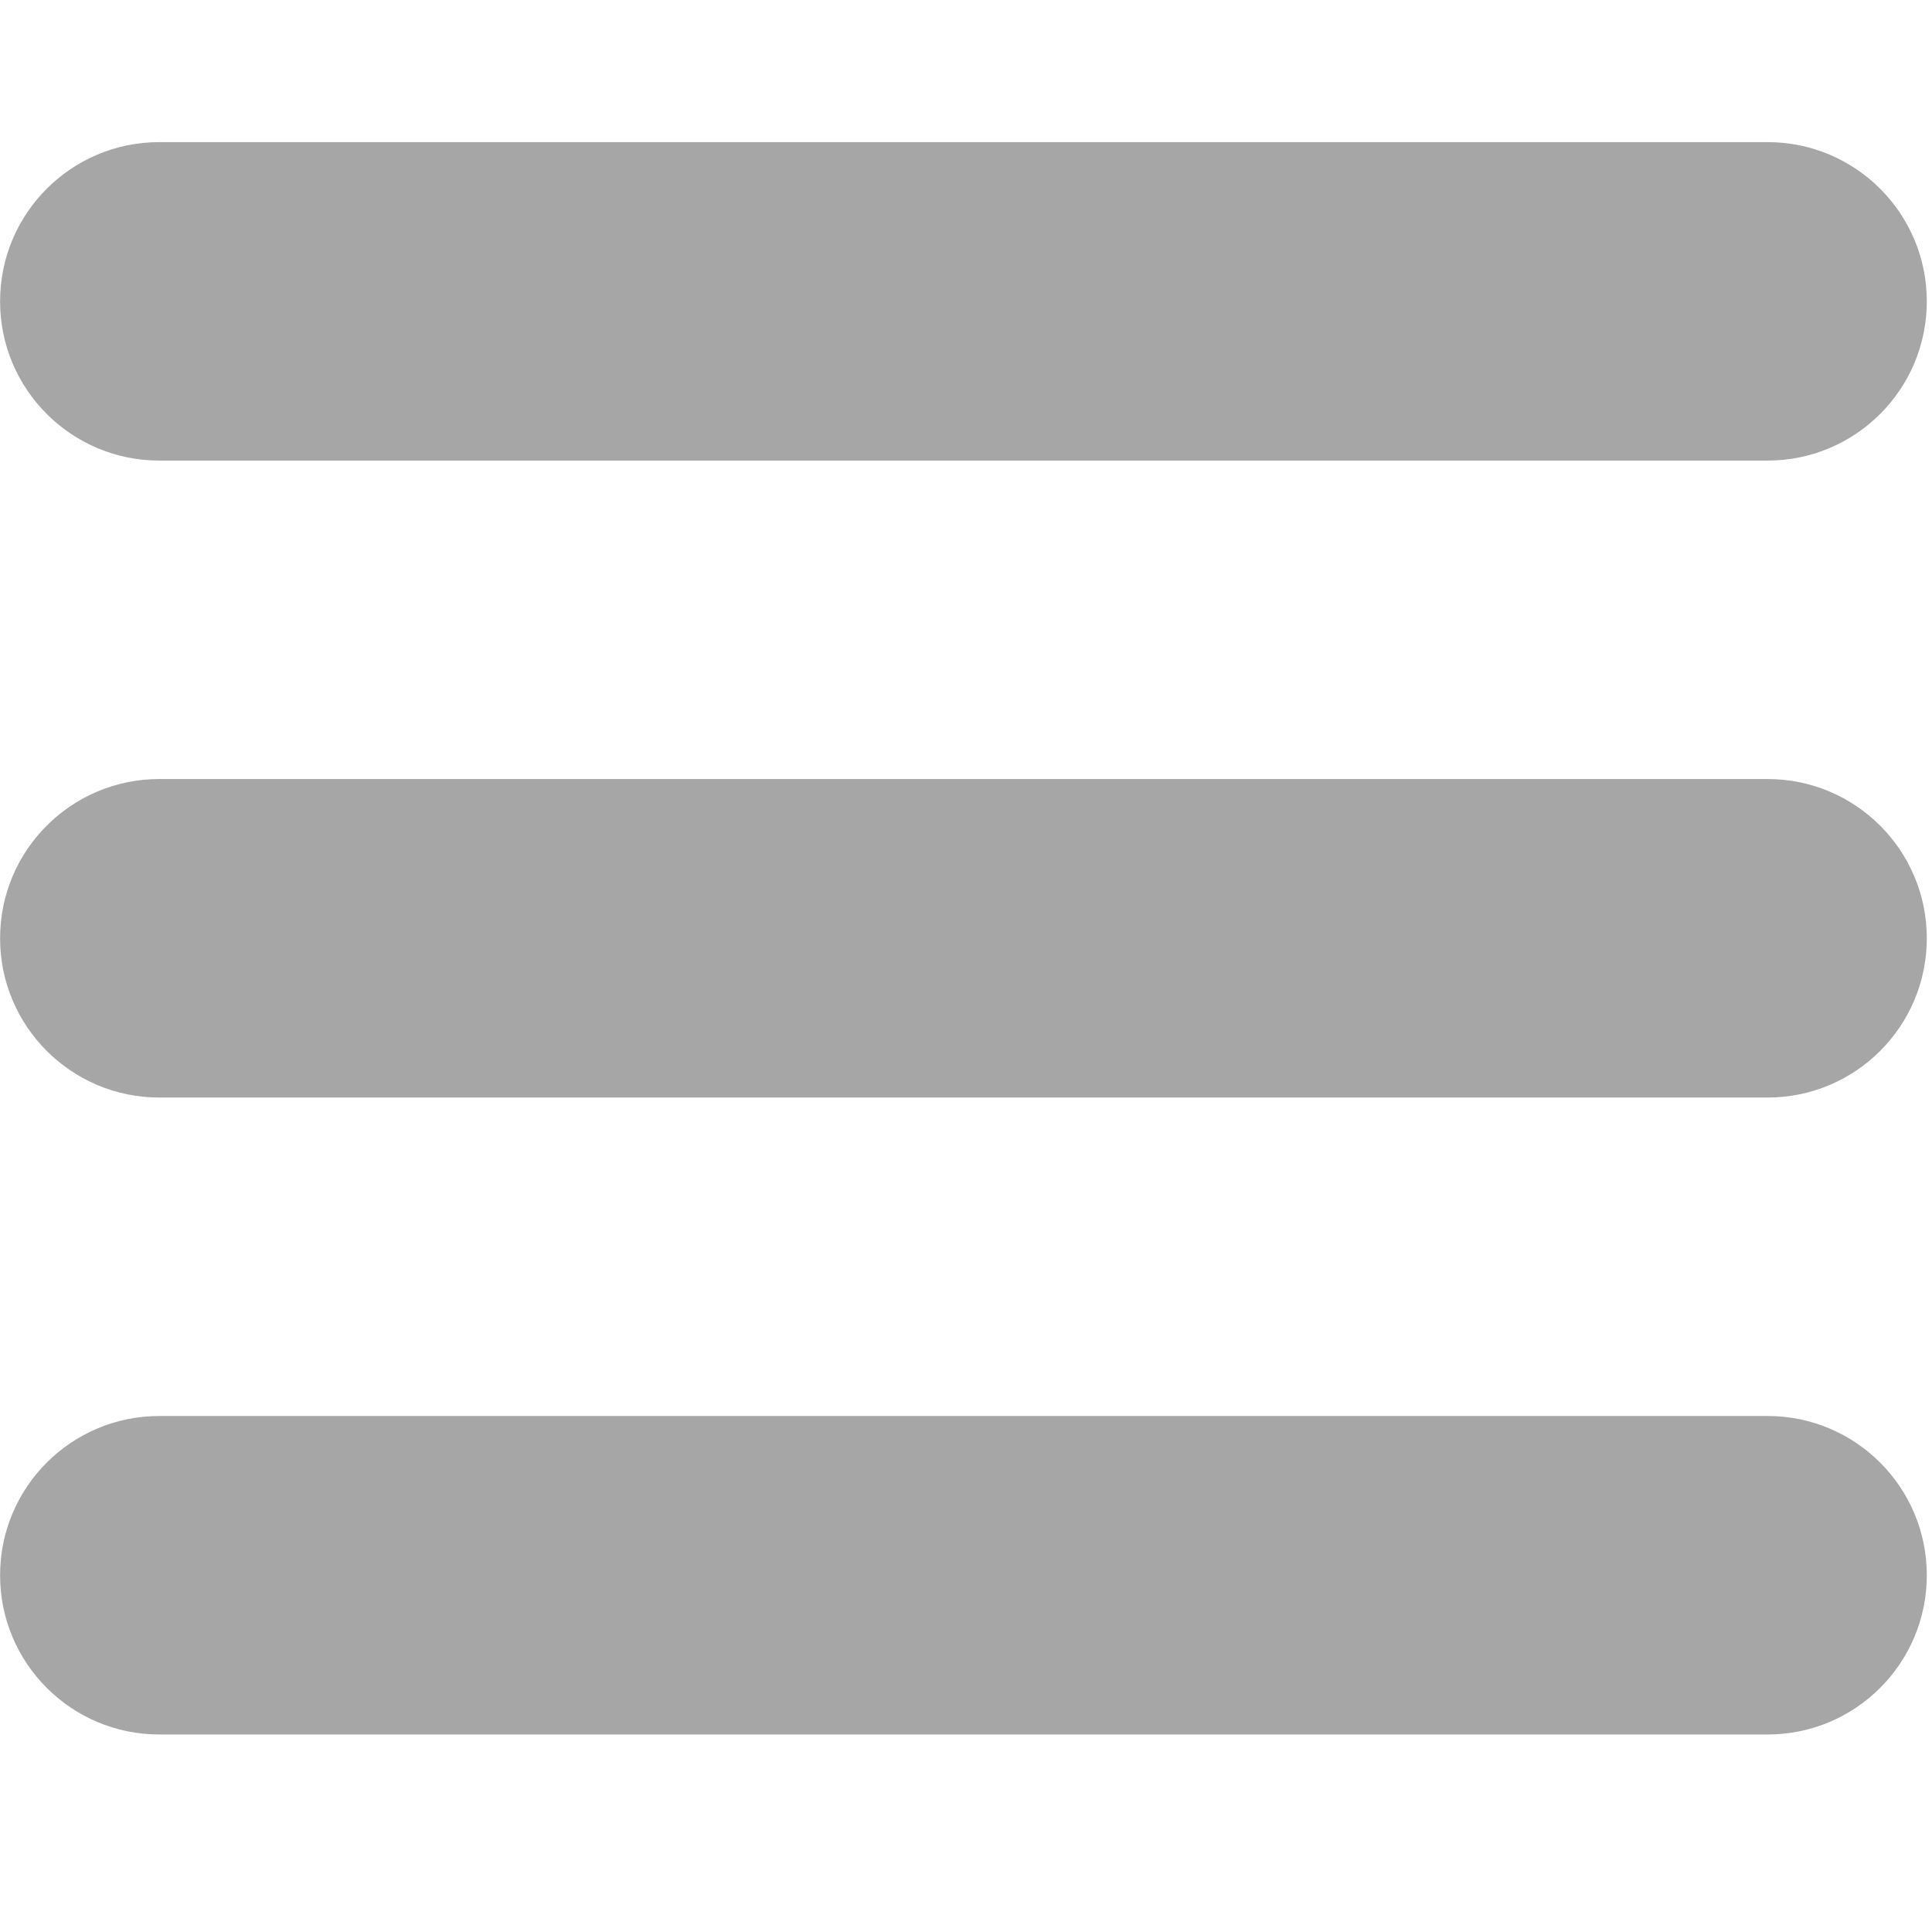
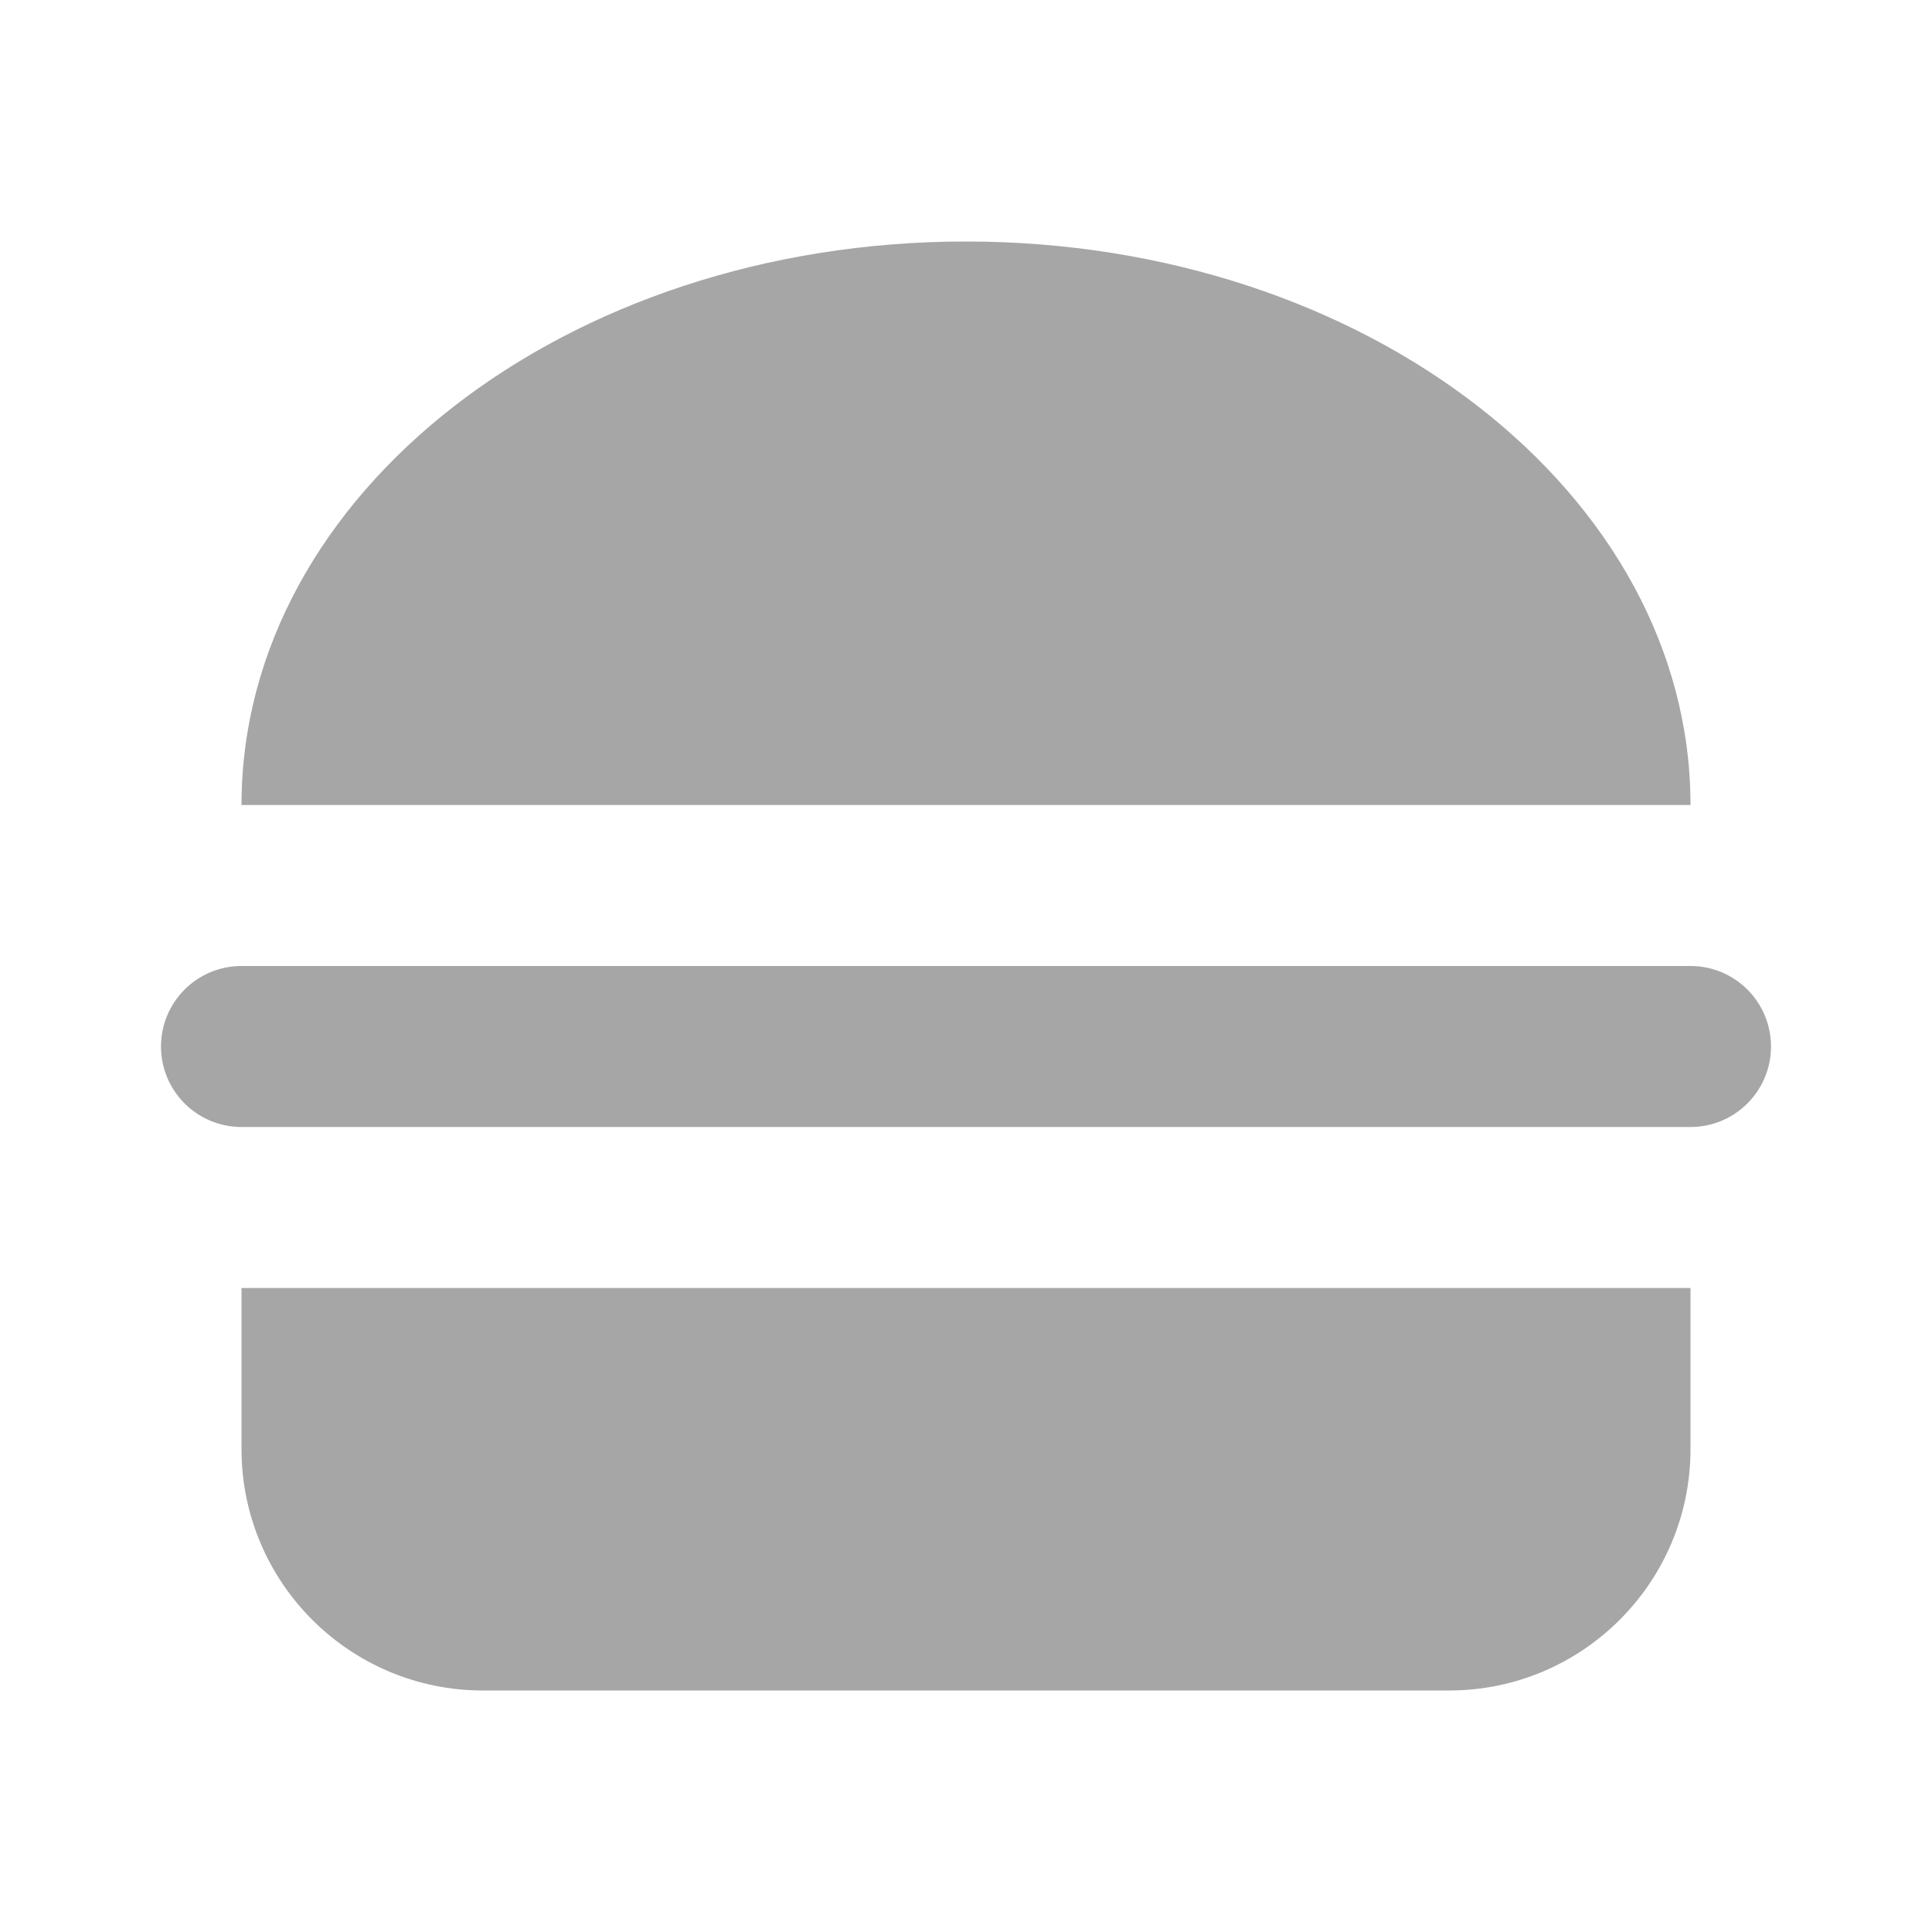
- <svg xmlns="http://www.w3.org/2000/svg" width="250" zoomAndPan="magnify" viewBox="0 0 187.5 187.5" height="250" preserveAspectRatio="xMidYMid meet" version="1.0">
-   <defs>
-     <clipPath id="ac657a35ce">
-       <path d="M 0.008 13.793 L 187 13.793 L 187 44.824 L 0.008 44.824 Z M 0.008 13.793 " clip-rule="nonzero" />
-     </clipPath>
-     <clipPath id="4a0e6d4cf4">
-       <path d="M 0.008 75.133 L 187 75.133 L 187 106.887 L 0.008 106.887 Z M 0.008 75.133 " clip-rule="nonzero" />
-     </clipPath>
-     <clipPath id="2b06077647">
-       <path d="M 0.008 137.195 L 187 137.195 L 187 168.332 L 0.008 168.332 Z M 0.008 137.195 " clip-rule="nonzero" />
-     </clipPath>
-   </defs>
-   <g clip-path="url(#ac657a35ce)">
-     <path fill="#a6a6a6" d="M 171.543 44.699 L 15.461 44.699 C 6.926 44.699 0.008 37.781 0.008 29.246 C 0.008 20.711 6.926 13.793 15.461 13.793 L 171.543 13.793 C 180.078 13.793 186.996 20.711 186.996 29.246 C 186.996 37.781 180.078 44.699 171.543 44.699 " fill-opacity="1" fill-rule="nonzero" />
-   </g>
-   <g clip-path="url(#4a0e6d4cf4)">
-     <path fill="#a6a6a6" d="M 171.543 106.516 L 15.461 106.516 C 6.926 106.516 0.008 99.598 0.008 91.062 C 0.008 82.523 6.926 75.605 15.461 75.605 L 171.543 75.605 C 180.078 75.605 186.996 82.523 186.996 91.062 C 186.996 99.598 180.078 106.516 171.543 106.516 " fill-opacity="1" fill-rule="nonzero" />
-   </g>
-   <g clip-path="url(#2b06077647)">
-     <path fill="#a6a6a6" d="M 171.543 168.332 L 15.461 168.332 C 6.926 168.332 0.008 161.414 0.008 152.875 C 0.008 144.34 6.926 137.422 15.461 137.422 L 171.543 137.422 C 180.078 137.422 186.996 144.34 186.996 152.875 C 186.996 161.414 180.078 168.332 171.543 168.332 " fill-opacity="1" fill-rule="nonzero" />
-   </g>
+ <svg xmlns="http://www.w3.org/2000/svg" width="24" height="24" viewBox="0 0 24 24" fill="#a6a6a6">
+   <path d="M3 10a9 7 0 0 1 18 0H3Z" />
+   <path d="M3 12h18a1 1 0 0 1 0 2H3a1 1 0 0 1 0-2Z" />
+   <path d="M3 16h18v2a3 3 0 0 1-3 3H6a3 3 0 0 1-3-3v-2Z" />
</svg>
